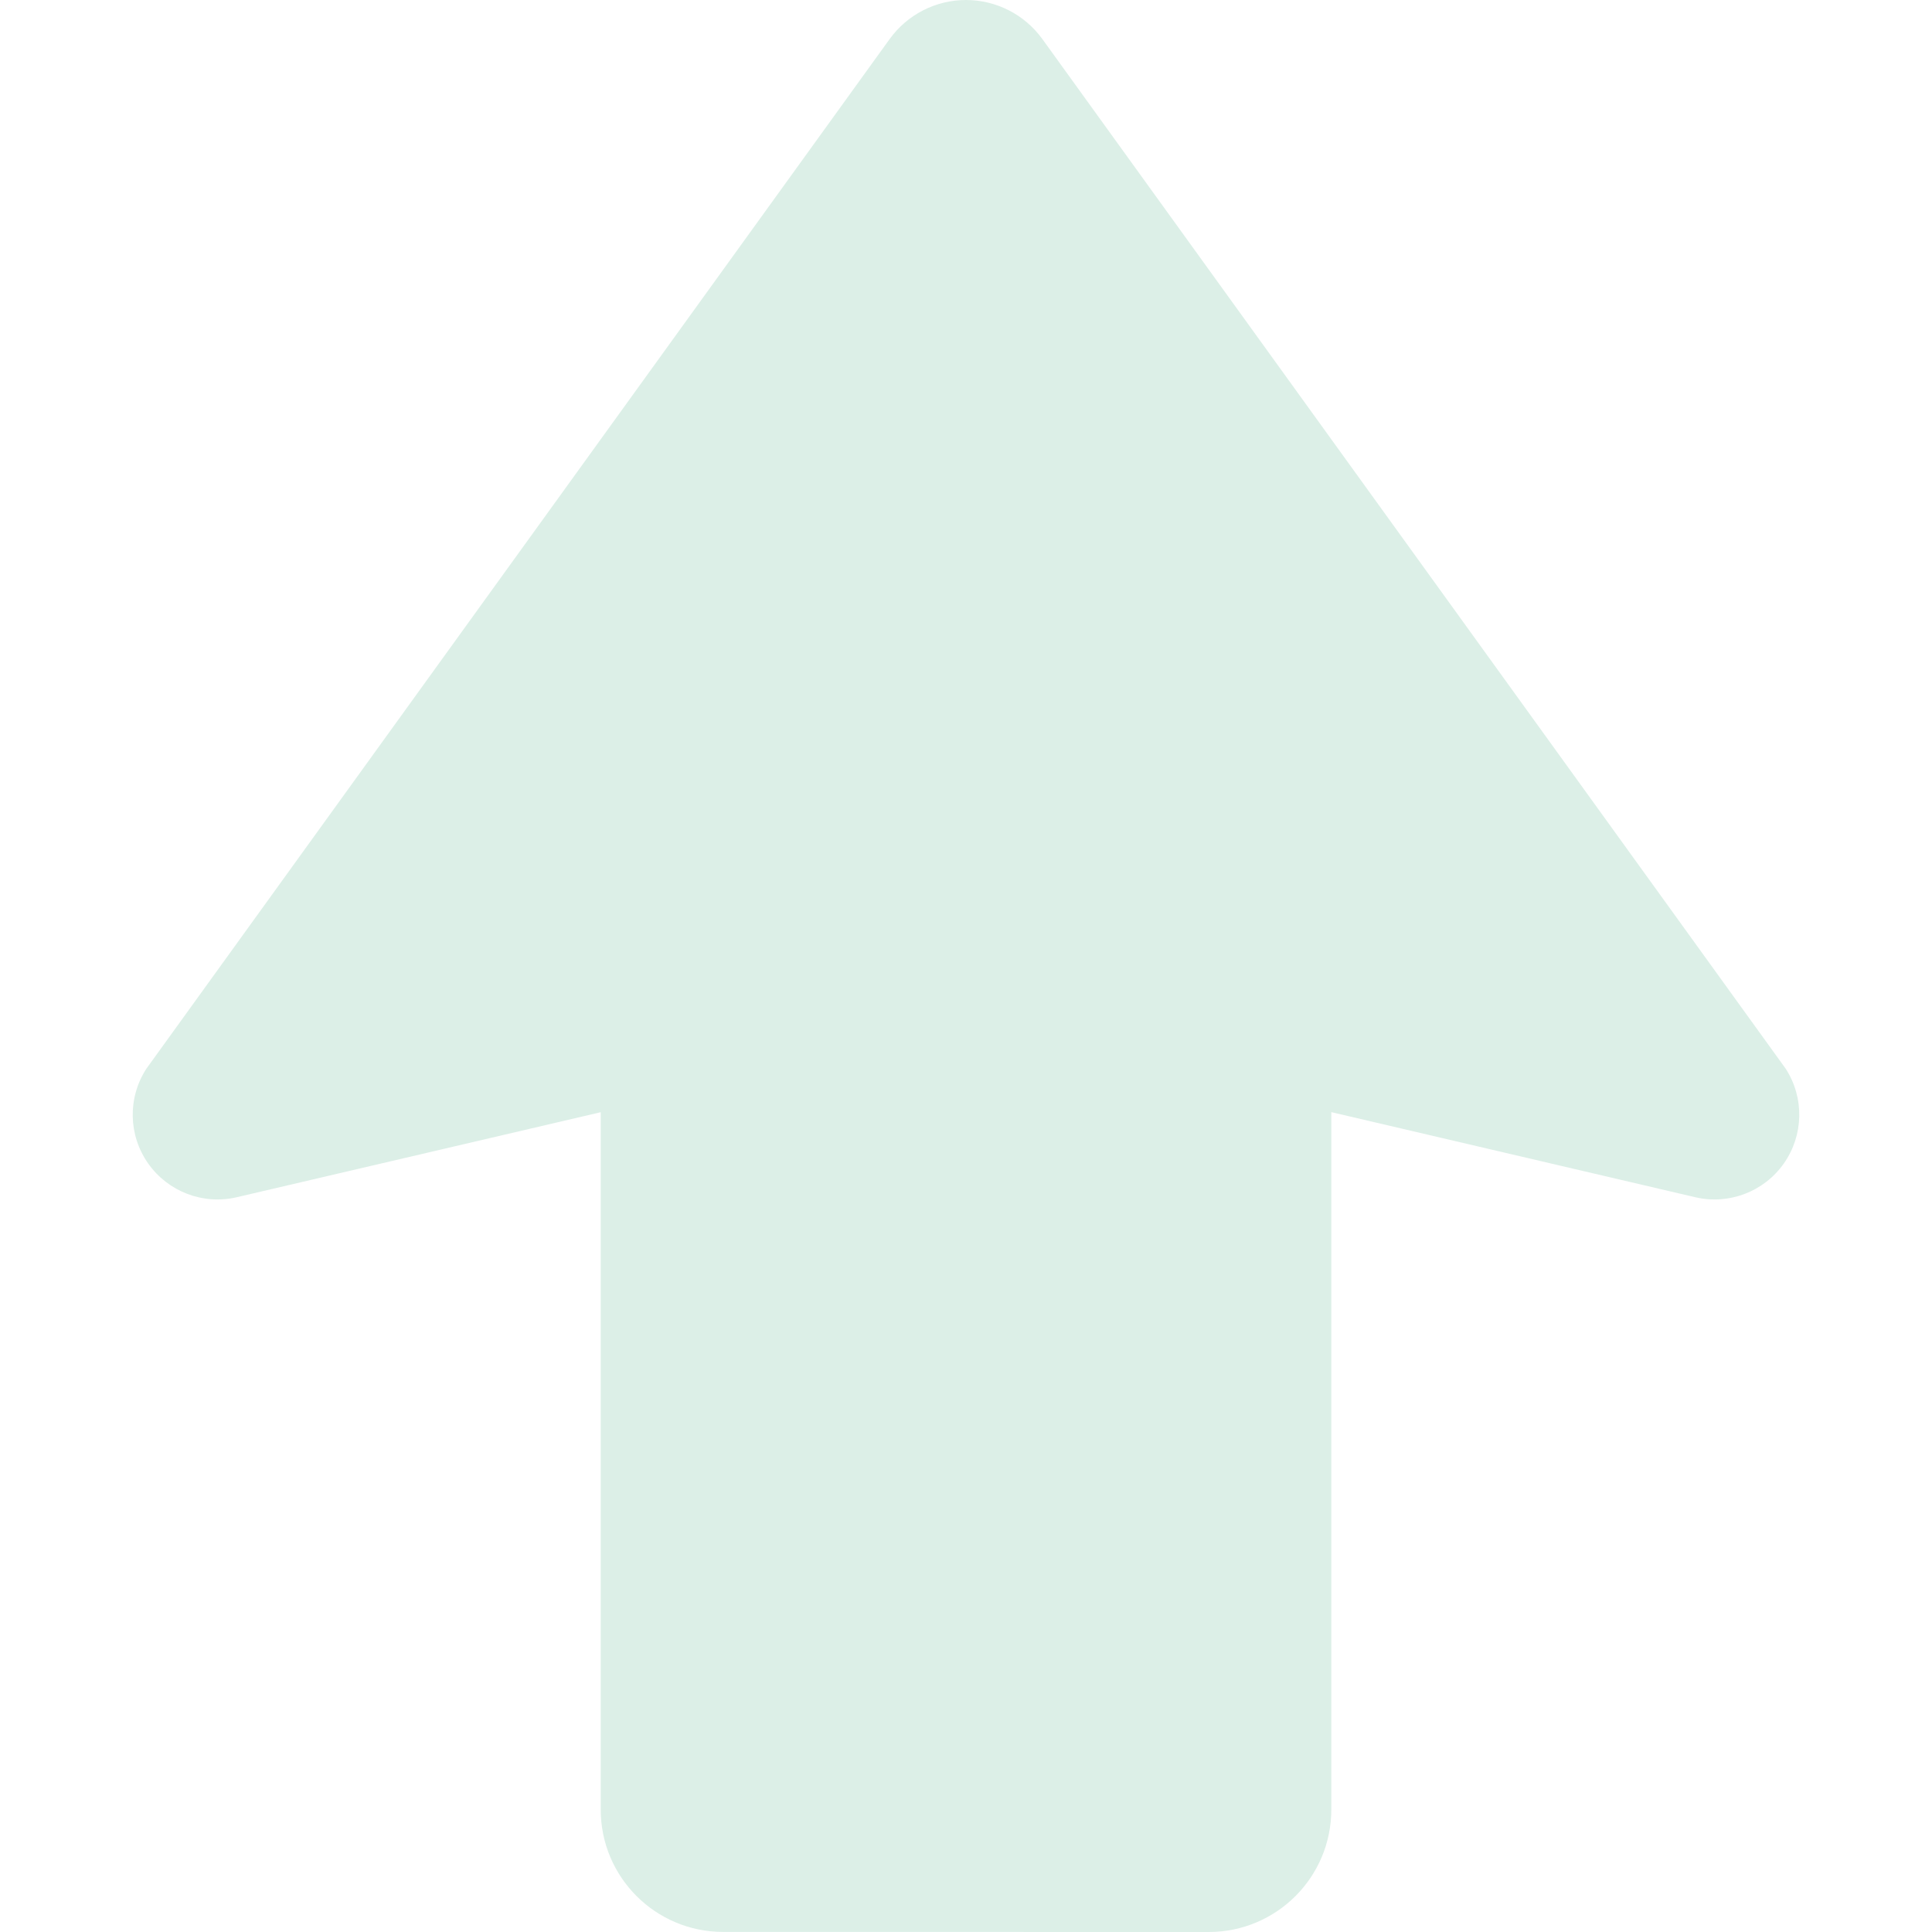
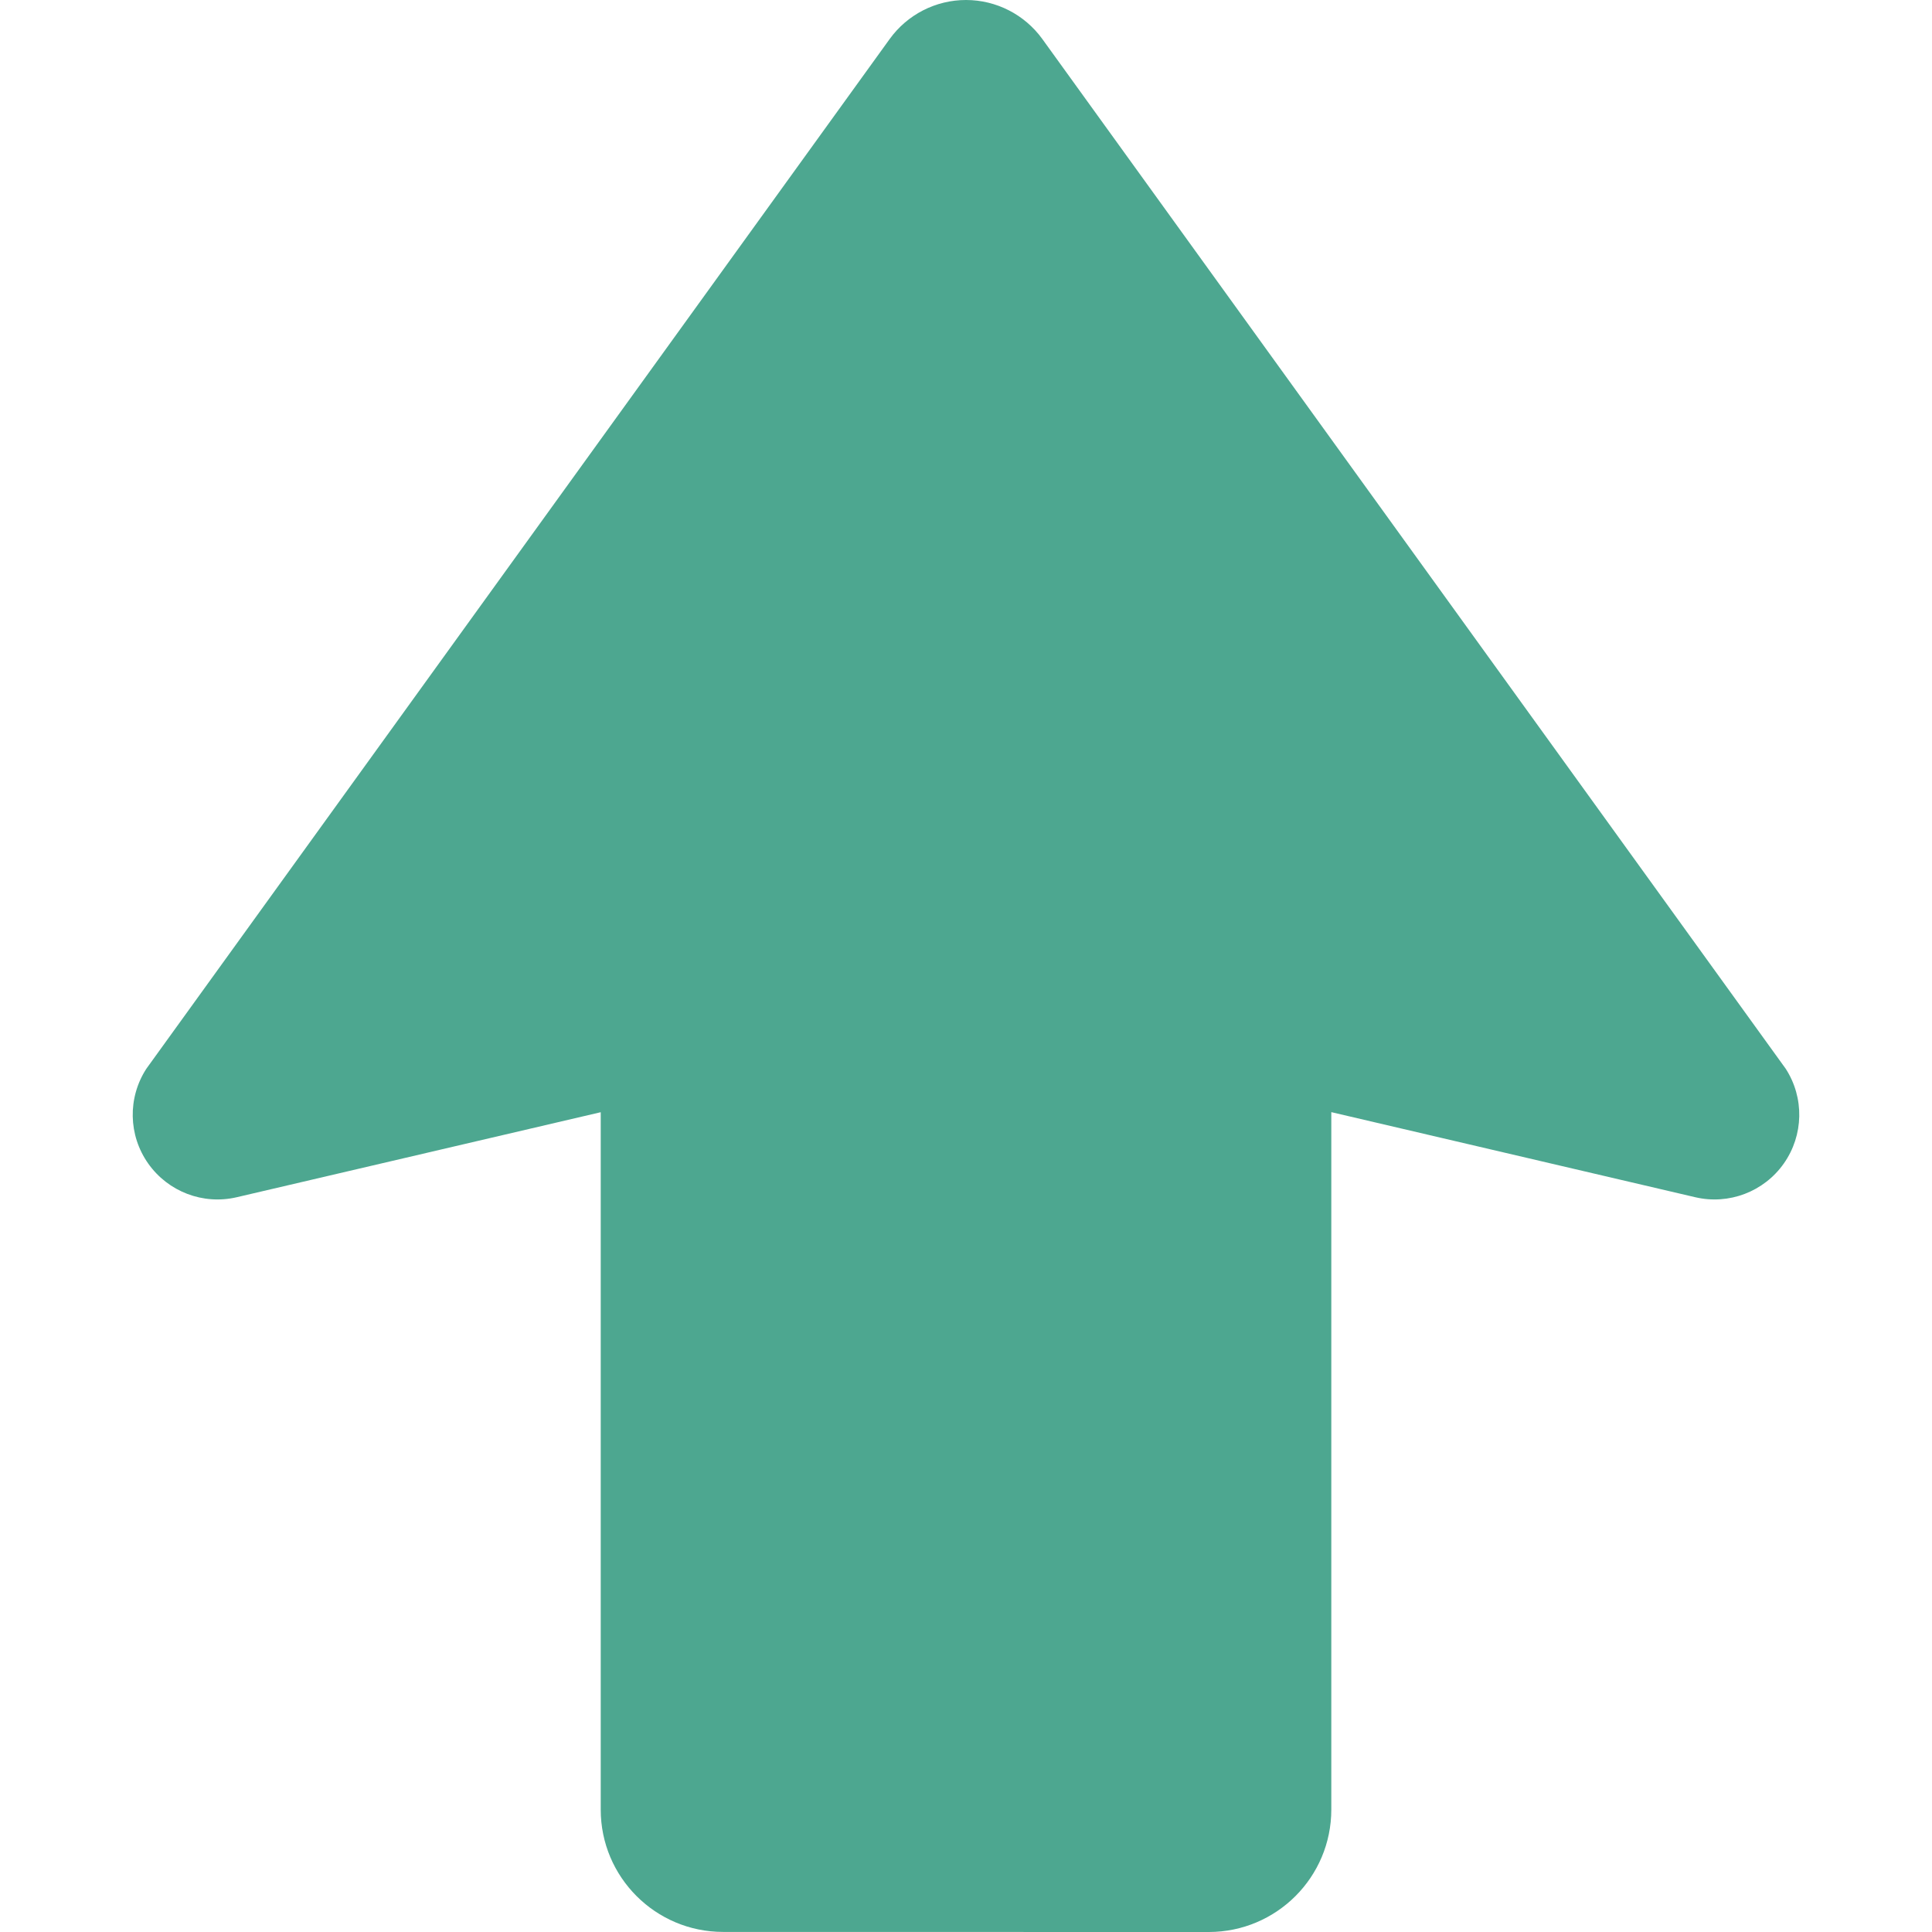
<svg xmlns="http://www.w3.org/2000/svg" version="1.1" id="_x32_" x="0px" y="0px" viewBox="0 0 512 512" style="width: 256px; height: 256px; opacity: 1;" xml:space="preserve">
  <style type="text/css">
- 	.st0{fill:#DCEFE7;}
+ 	.st0{fill:#4DA790;}
</style>
  <g>
-     <path class="st0" d="M473.236,283.232L276.228,10.34C271.535,3.855,264.009,0,255.996,0c-8.013,0-15.539,3.855-20.222,10.34   l-197,272.901c-4.975,7.692-4.78,17.622,0.497,25.1c5.277,7.478,14.546,11.022,23.464,8.938l96.465-22.53v184.81   c-0.01,17.896,14.517,32.422,32.43,32.422l128.74,0.02c17.924-0.02,32.44-14.546,32.44-32.45V294.73l96.455,22.548   c8.909,2.084,18.197-1.451,23.465-8.938C477.998,300.853,478.202,290.922,473.236,283.232z" style="fill: rgb(220, 239, 231);" />
+     <path class="st0" d="M473.236,283.232L276.228,10.34C271.535,3.855,264.009,0,255.996,0c-8.013,0-15.539,3.855-20.222,10.34   l-197,272.901c-4.975,7.692-4.78,17.622,0.497,25.1c5.277,7.478,14.546,11.022,23.464,8.938l96.465-22.53v184.81   c-0.01,17.896,14.517,32.422,32.43,32.422l128.74,0.02c17.924-0.02,32.44-14.546,32.44-32.45V294.73l96.455,22.548   c8.909,2.084,18.197-1.451,23.465-8.938C477.998,300.853,478.202,290.922,473.236,283.232z" style="fill: rgb(77, 167, 144);" />
  </g>
</svg>
